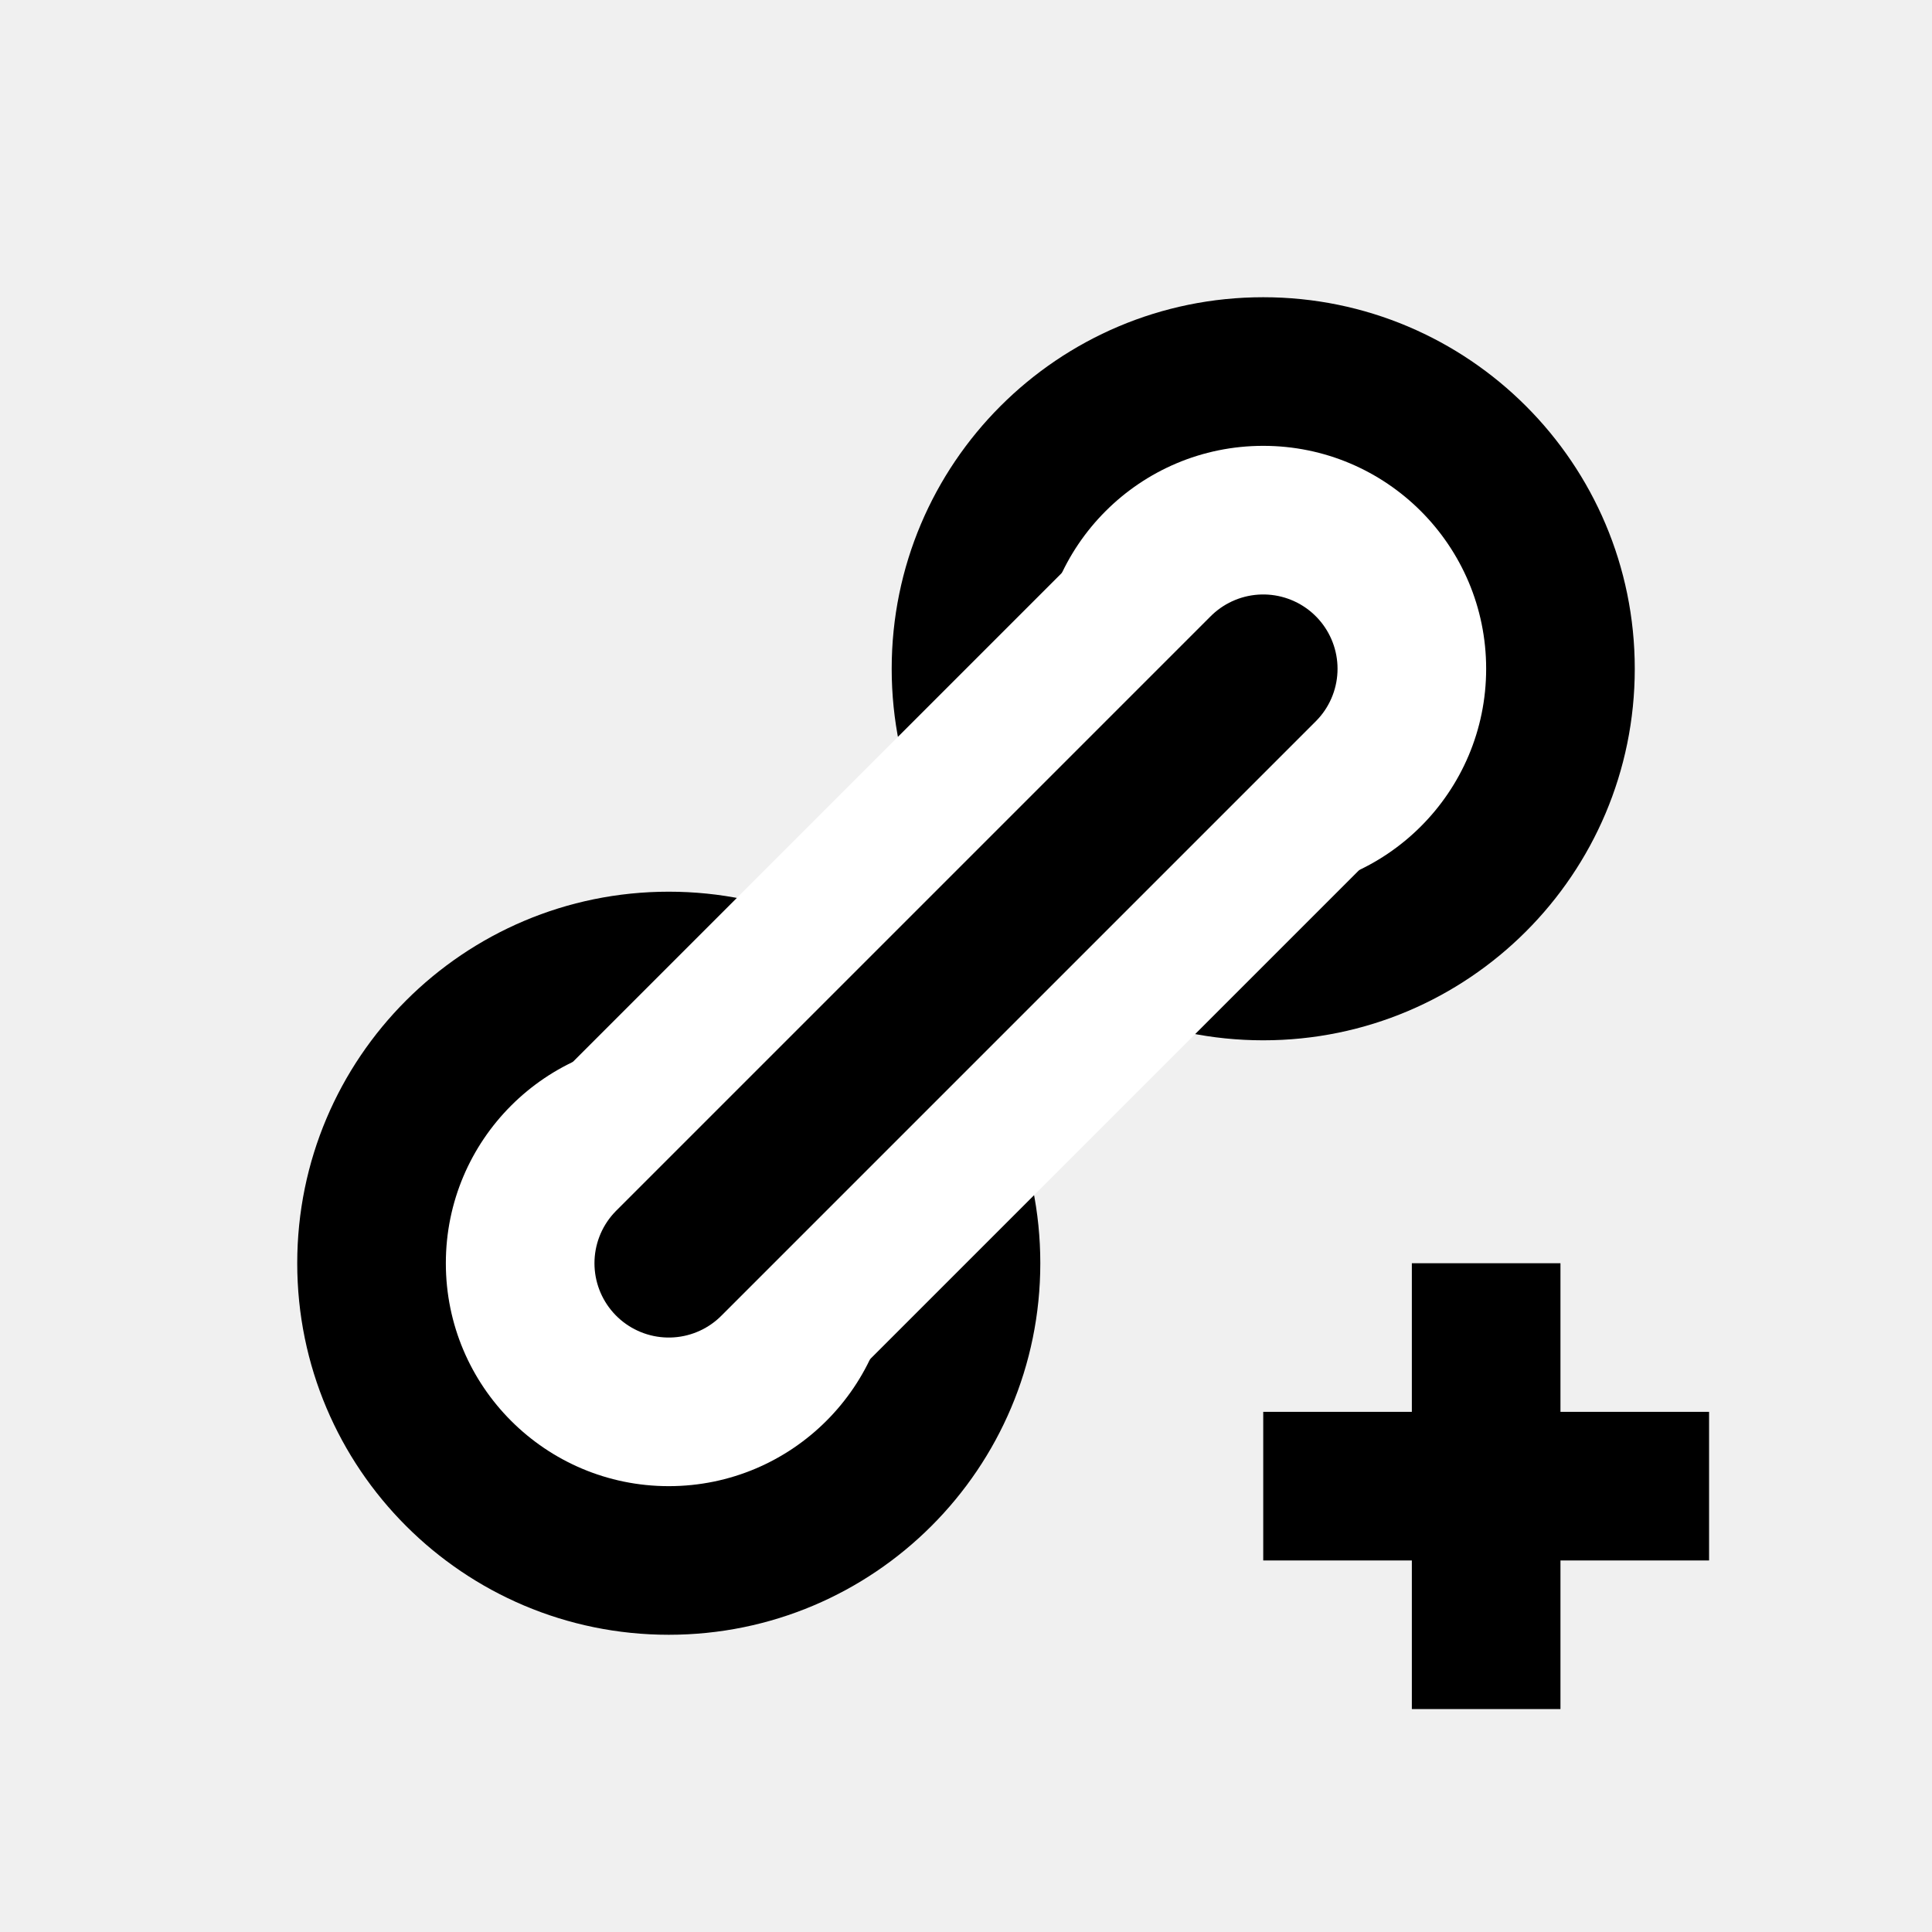
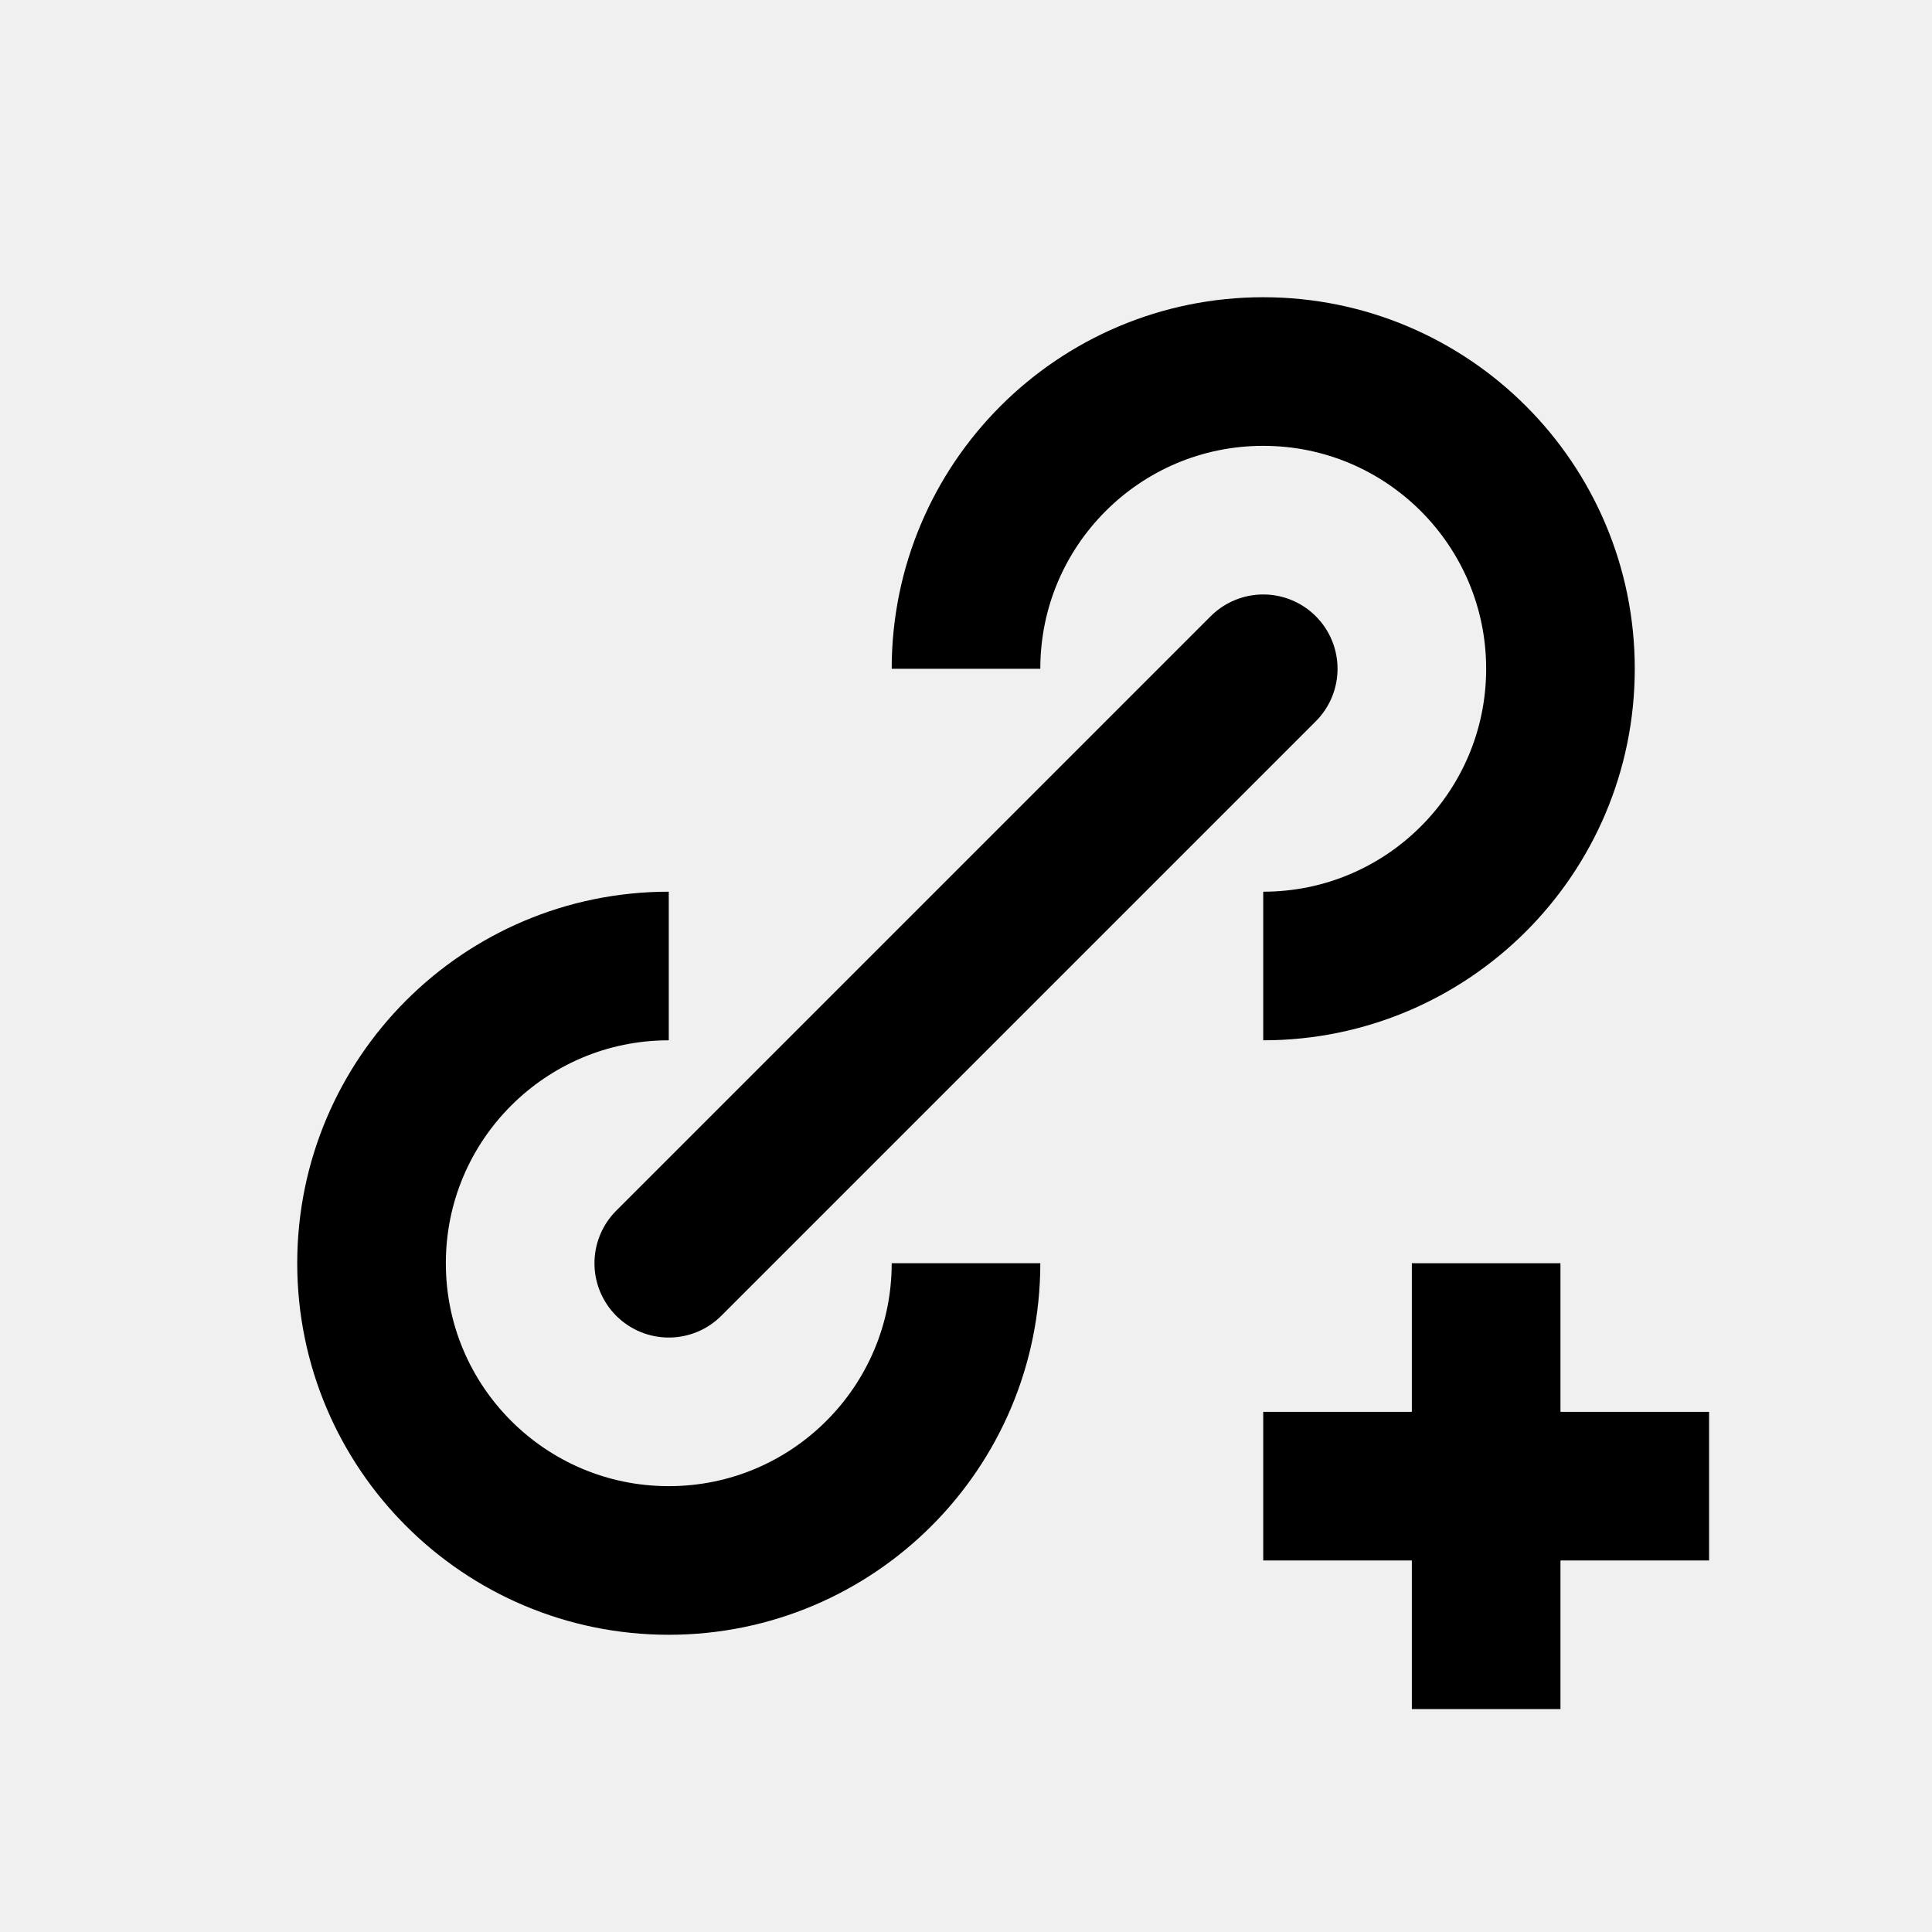
<svg xmlns="http://www.w3.org/2000/svg" width="26" height="26" viewBox="0 0 26 26">
+   <g style="fill: none; stroke: black; stroke-width: 2; ">
+     <path d="M9 13 a 4,4 90,1,0 4,4" />
+     <path d="M13 9 a 4,4 90,1,1 4,4" />
+   </g>
  <g>
-     <circle r="5" cx="9" cy="17" />
-     <circle r="5" cx="17" cy="9" />
-     <circle r="3" cx="9" cy="17" fill="white" />
-     <circle r="3" cx="17" cy="9" fill="white" />
-     <polygon points="7,15 15,7 19,11 11,19" fill="white" />
    <line x1="9" y1="17" x2="17" y2="9" stroke="black" stroke-width="2" stroke-linecap="round" />
  </g>
-   <g style="fill: none; stroke: black; stroke-width: 2; stroke-linecap: square">
+   <g style="stroke: black; stroke-width: 2; stroke-linecap: square">
    <line x1="20" y1="18" x2="20" y2="22" />
    <line x1="18" y1="20" x2="22" y2="20" />
  </g>
</svg>
